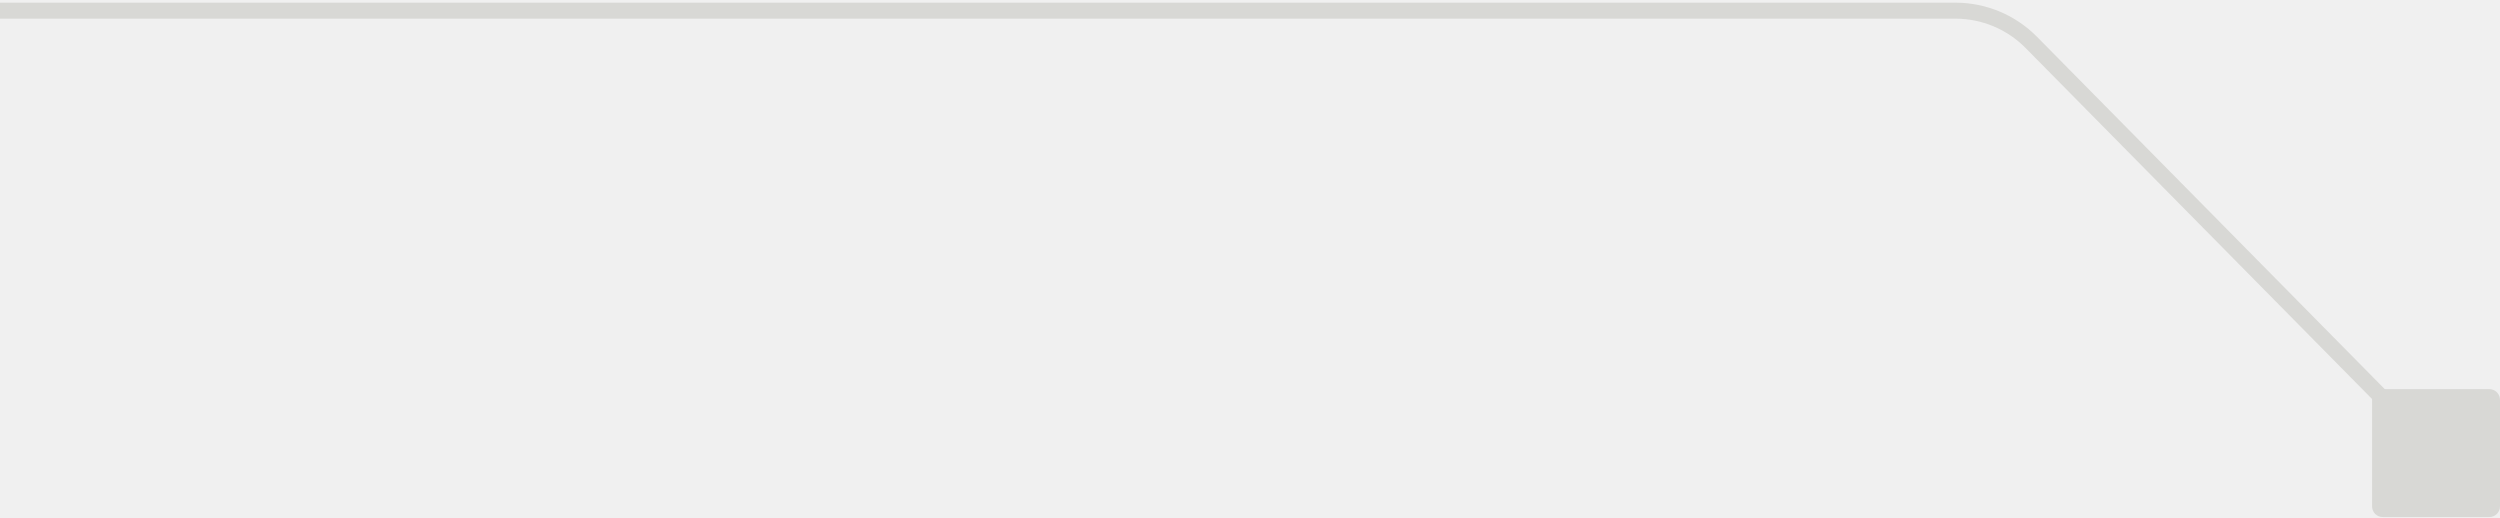
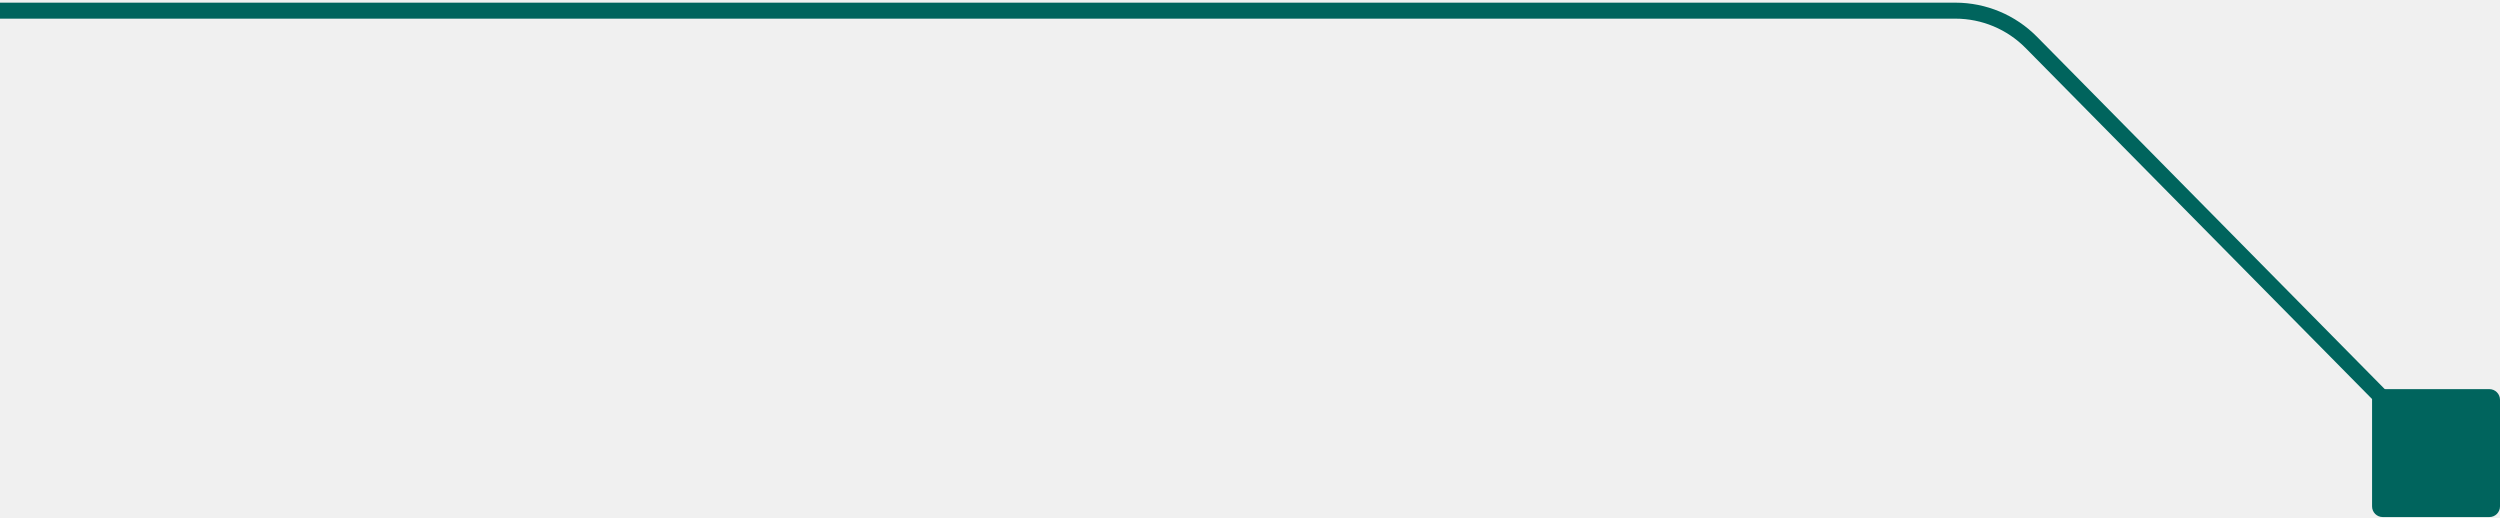
<svg xmlns="http://www.w3.org/2000/svg" width="469" height="97" viewBox="0 0 469 97" fill="none">
  <mask id="path-1-inside-1_2161_2770" fill="white">
    <rect x="445" y="73" width="24" height="24" rx="2" />
  </mask>
-   <rect x="445" y="73" width="24" height="24" rx="2" stroke="#d8d8d5" fill="#d8d8d5" border-radius="4" stroke-width="6" mask="url(#path-1-inside-1_2161_2770)" />
-   <path d="M447.041 74.791L381.068 7.951C377.31 4.143 372.184 2 366.834 2H9.91821e-05" stroke="#d8d8d5" stroke-width="3" />
+   <rect x="445" y="73" width="24" height="24" rx="2" stroke="#00645d" fill="#00645d" border-radius="4" stroke-width="6" mask="url(#path-1-inside-1_2161_2770)" />
+   <path d="M447.041 74.791L381.068 7.951C377.31 4.143 372.184 2 366.834 2H9.91821e-05" stroke="#00645d" stroke-width="3" />
</svg>
